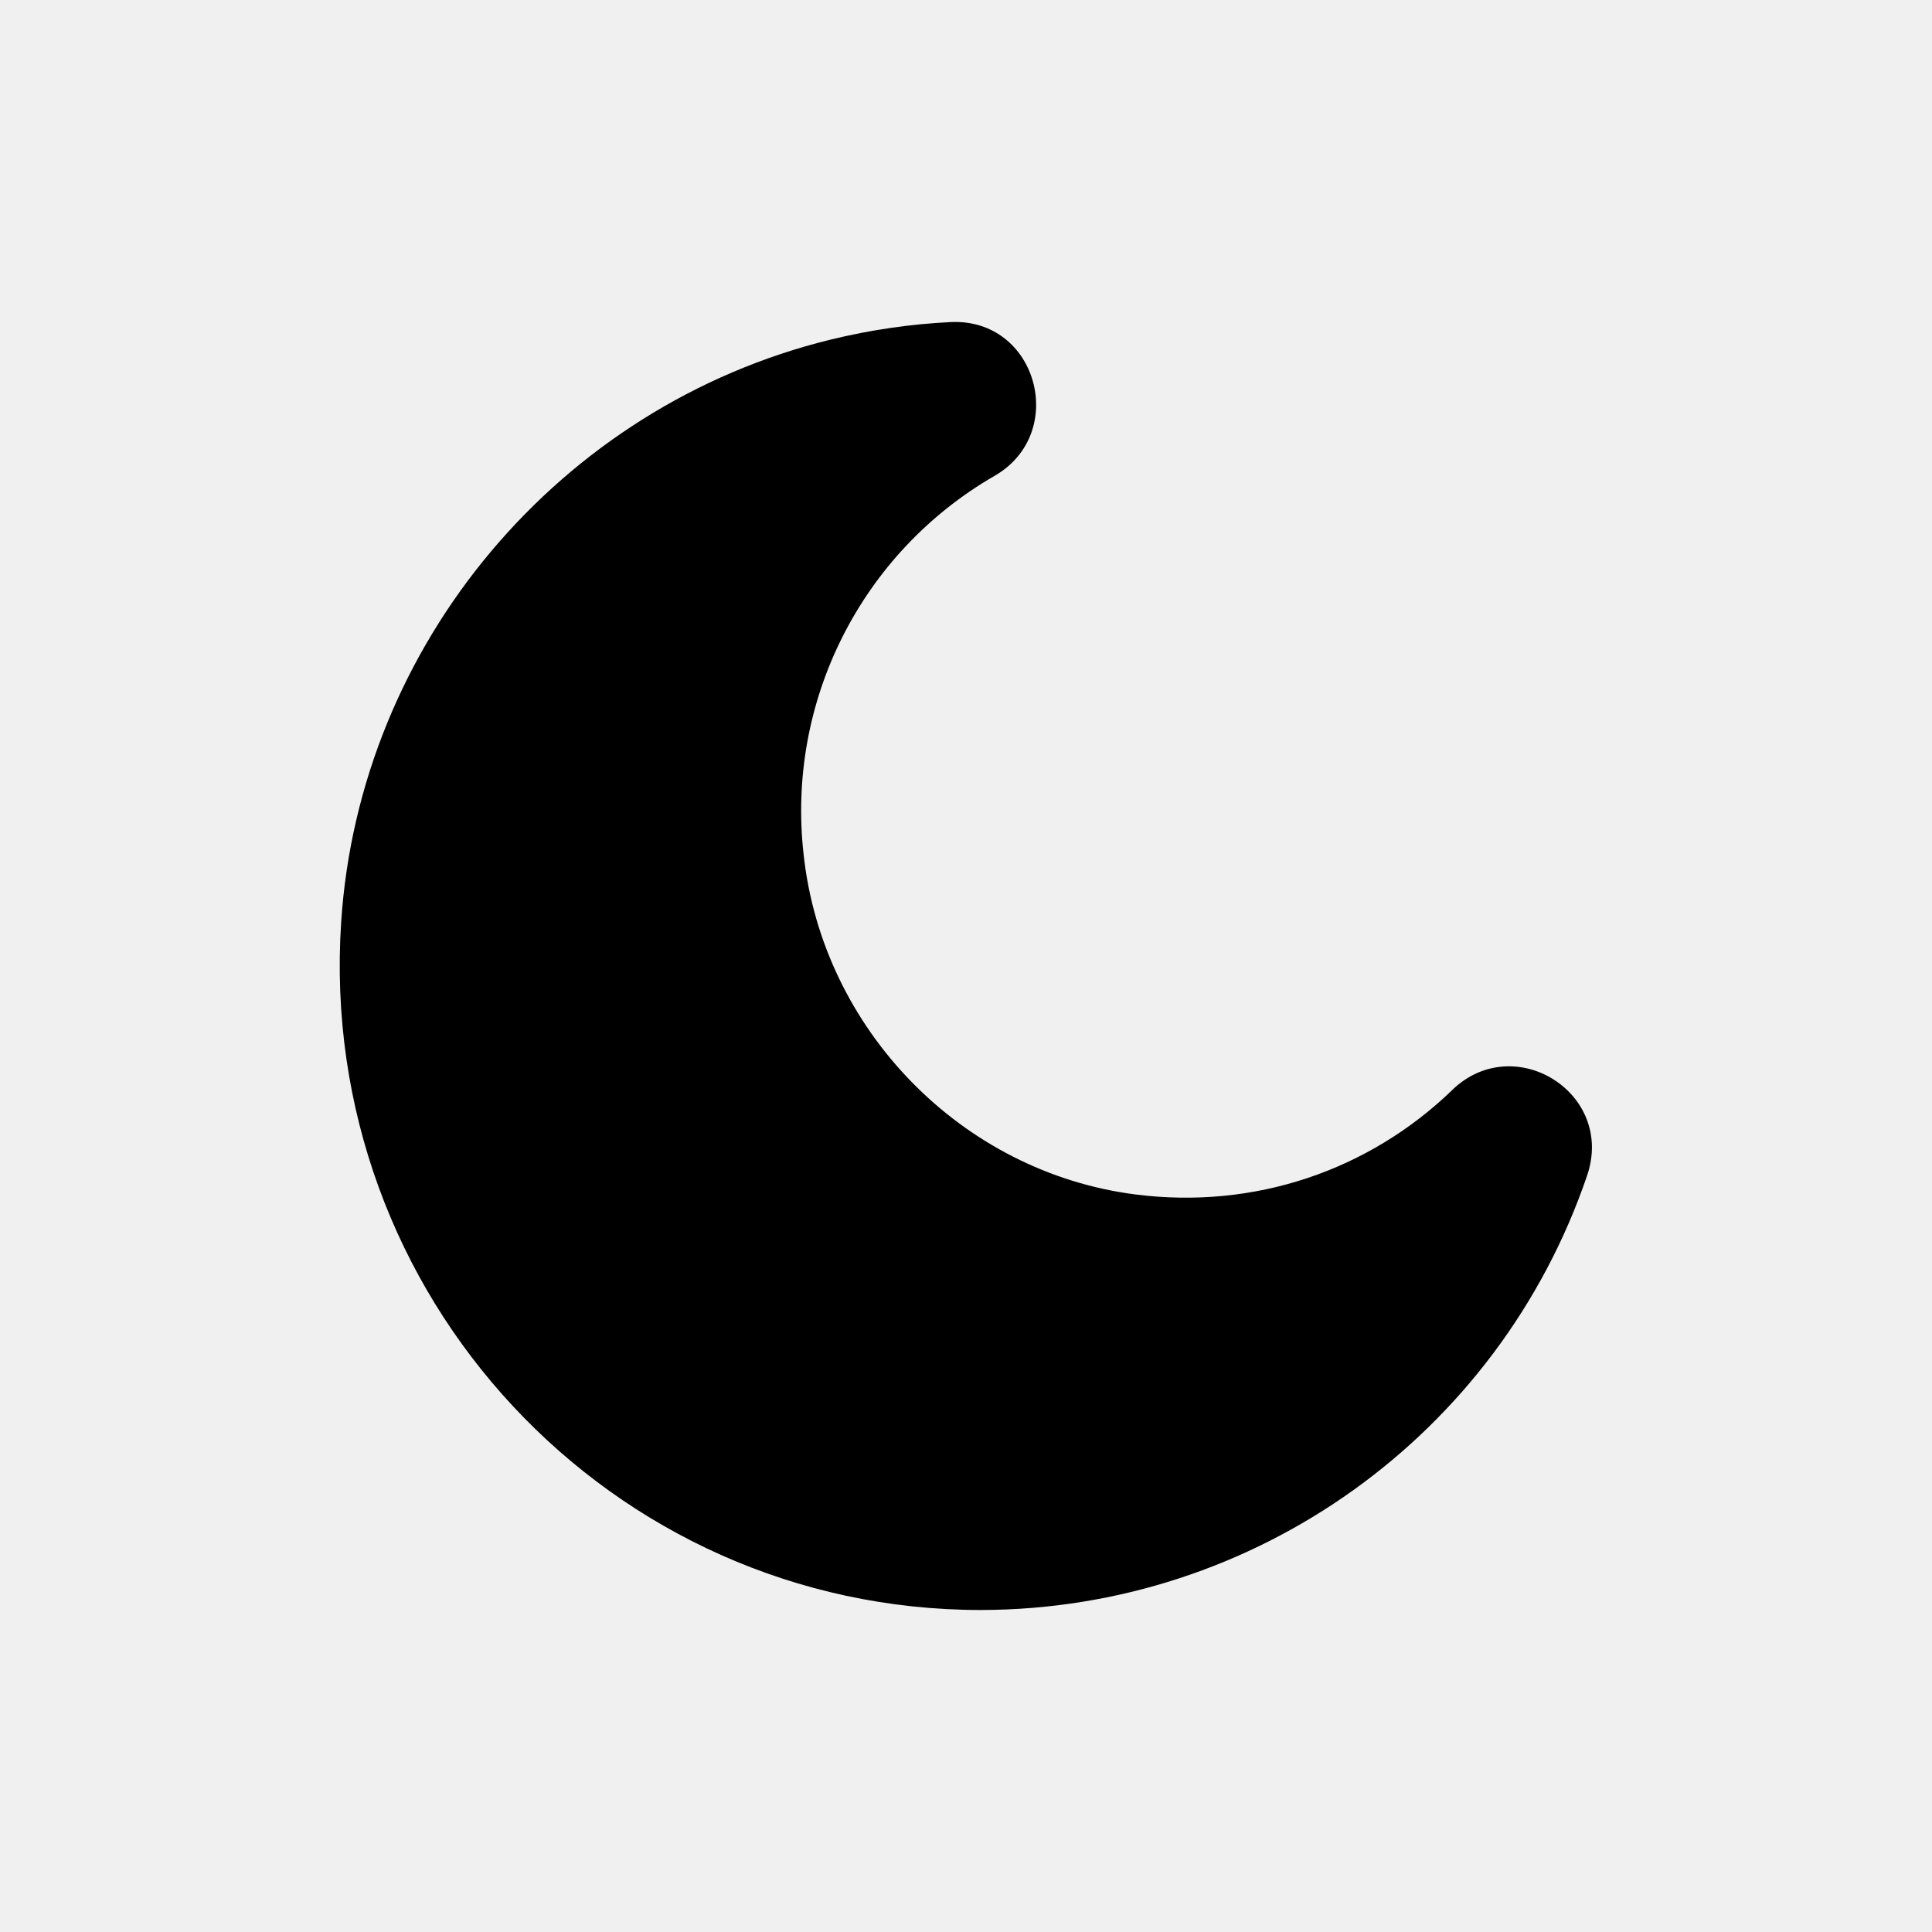
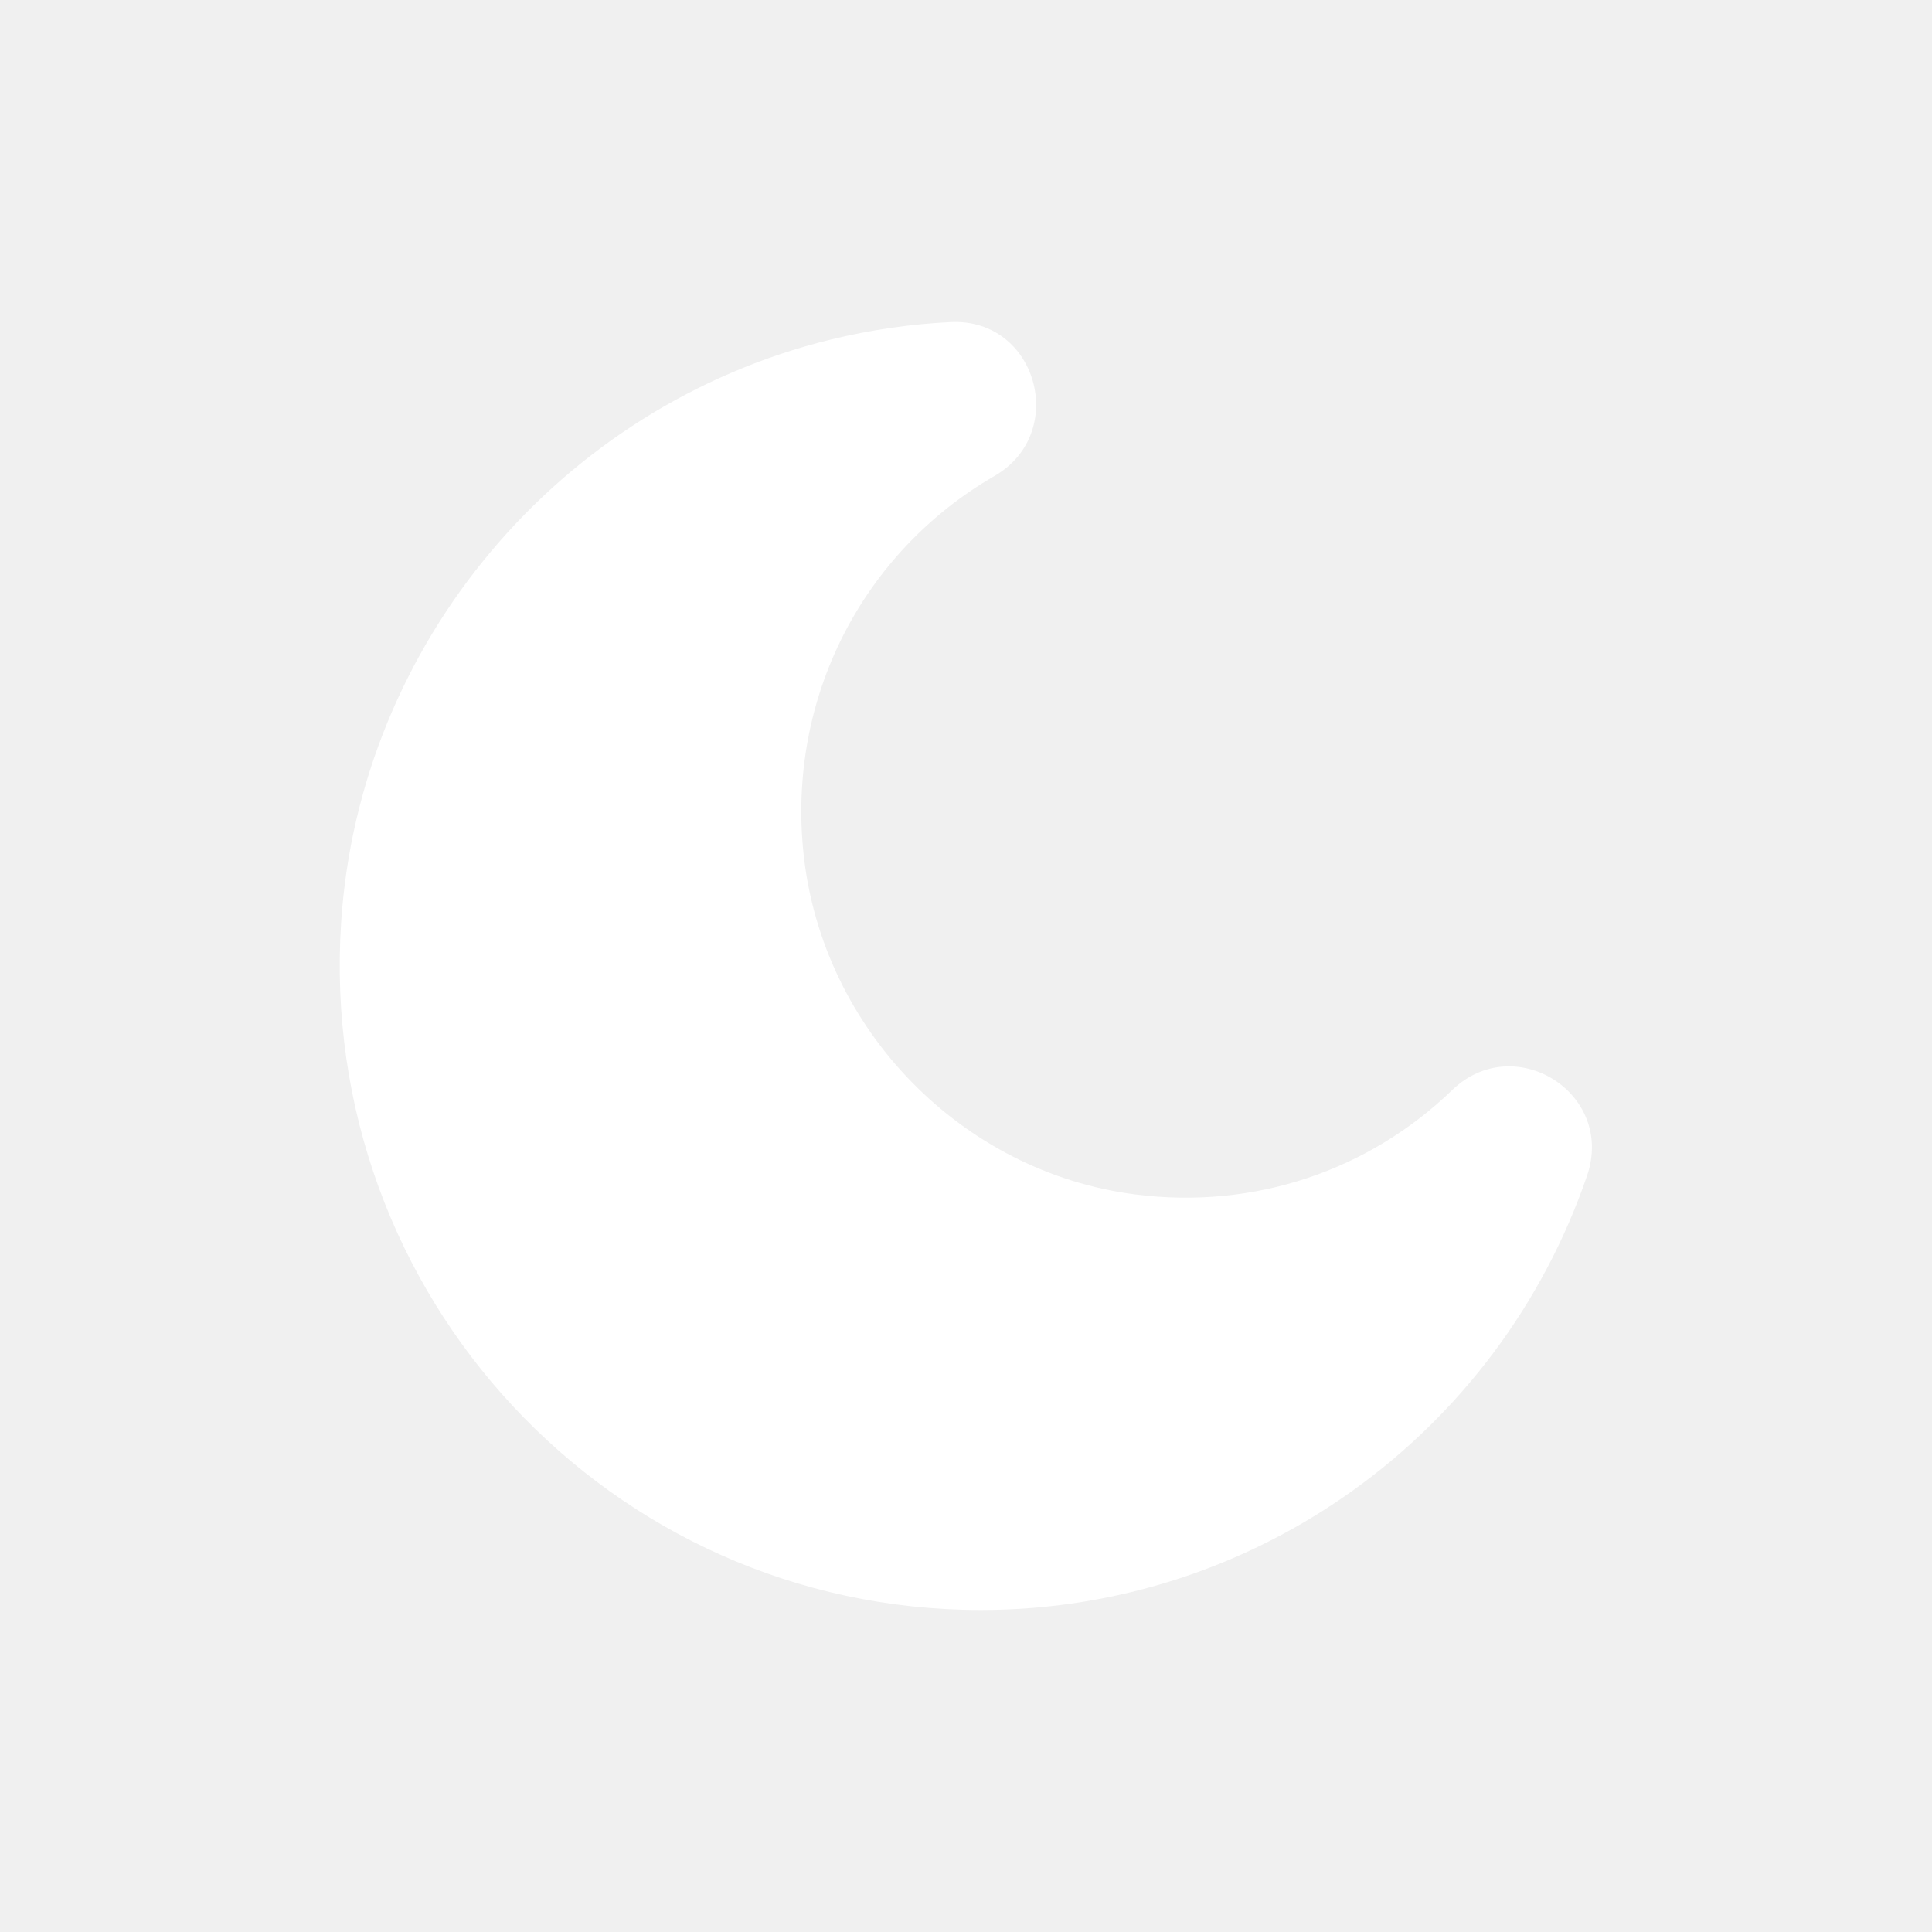
- <svg xmlns="http://www.w3.org/2000/svg" width="24" height="24" viewbox="0 0 24 24">
-   <g>
-     <path d="M18.04 13.54c.77-.743 2.026.038 1.675 1.065A7.968 7.968 0 0 1 12.185 20c-4.6 0-8.251-3.903-7.947-8.544.226-3.46 2.716-6.415 6.083-7.238.497-.121.994-.193 1.49-.217 1.075-.051 1.464 1.38.544 1.91a4.804 4.804 0 0 0-2.372 4.704c.235 2.175 1.965 3.948 4.122 4.223 1.48.189 2.9-.298 3.935-1.297z" />
+ <svg xmlns="http://www.w3.org/2000/svg" width="24px" height="24px" viewBox="0 0 24 24" version="1.1">
+   <g id="Icons" stroke="none" stroke-width="1" fill="none" fill-rule="evenodd">
+     <g id="Moon" fill="#FFFFFF">
+       <path d="M18.04,13.541 C18.81,12.797 20.066,13.578 19.715,14.605 C18.617,17.808 15.609,20 12.184,20 C7.584,20 3.934,16.097 4.238,11.456 C4.464,7.995 6.954,5.041 10.321,4.218 C10.818,4.097 11.315,4.025 11.81,4.001 C12.886,3.95 13.275,5.381 12.355,5.912 C10.72,6.856 9.773,8.672 9.983,10.615 C10.218,12.79 11.948,14.563 14.105,14.838 C15.584,15.027 17.004,14.54 18.04,13.541 Z" id="Shape" />
+     </g>
  </g>
</svg>
